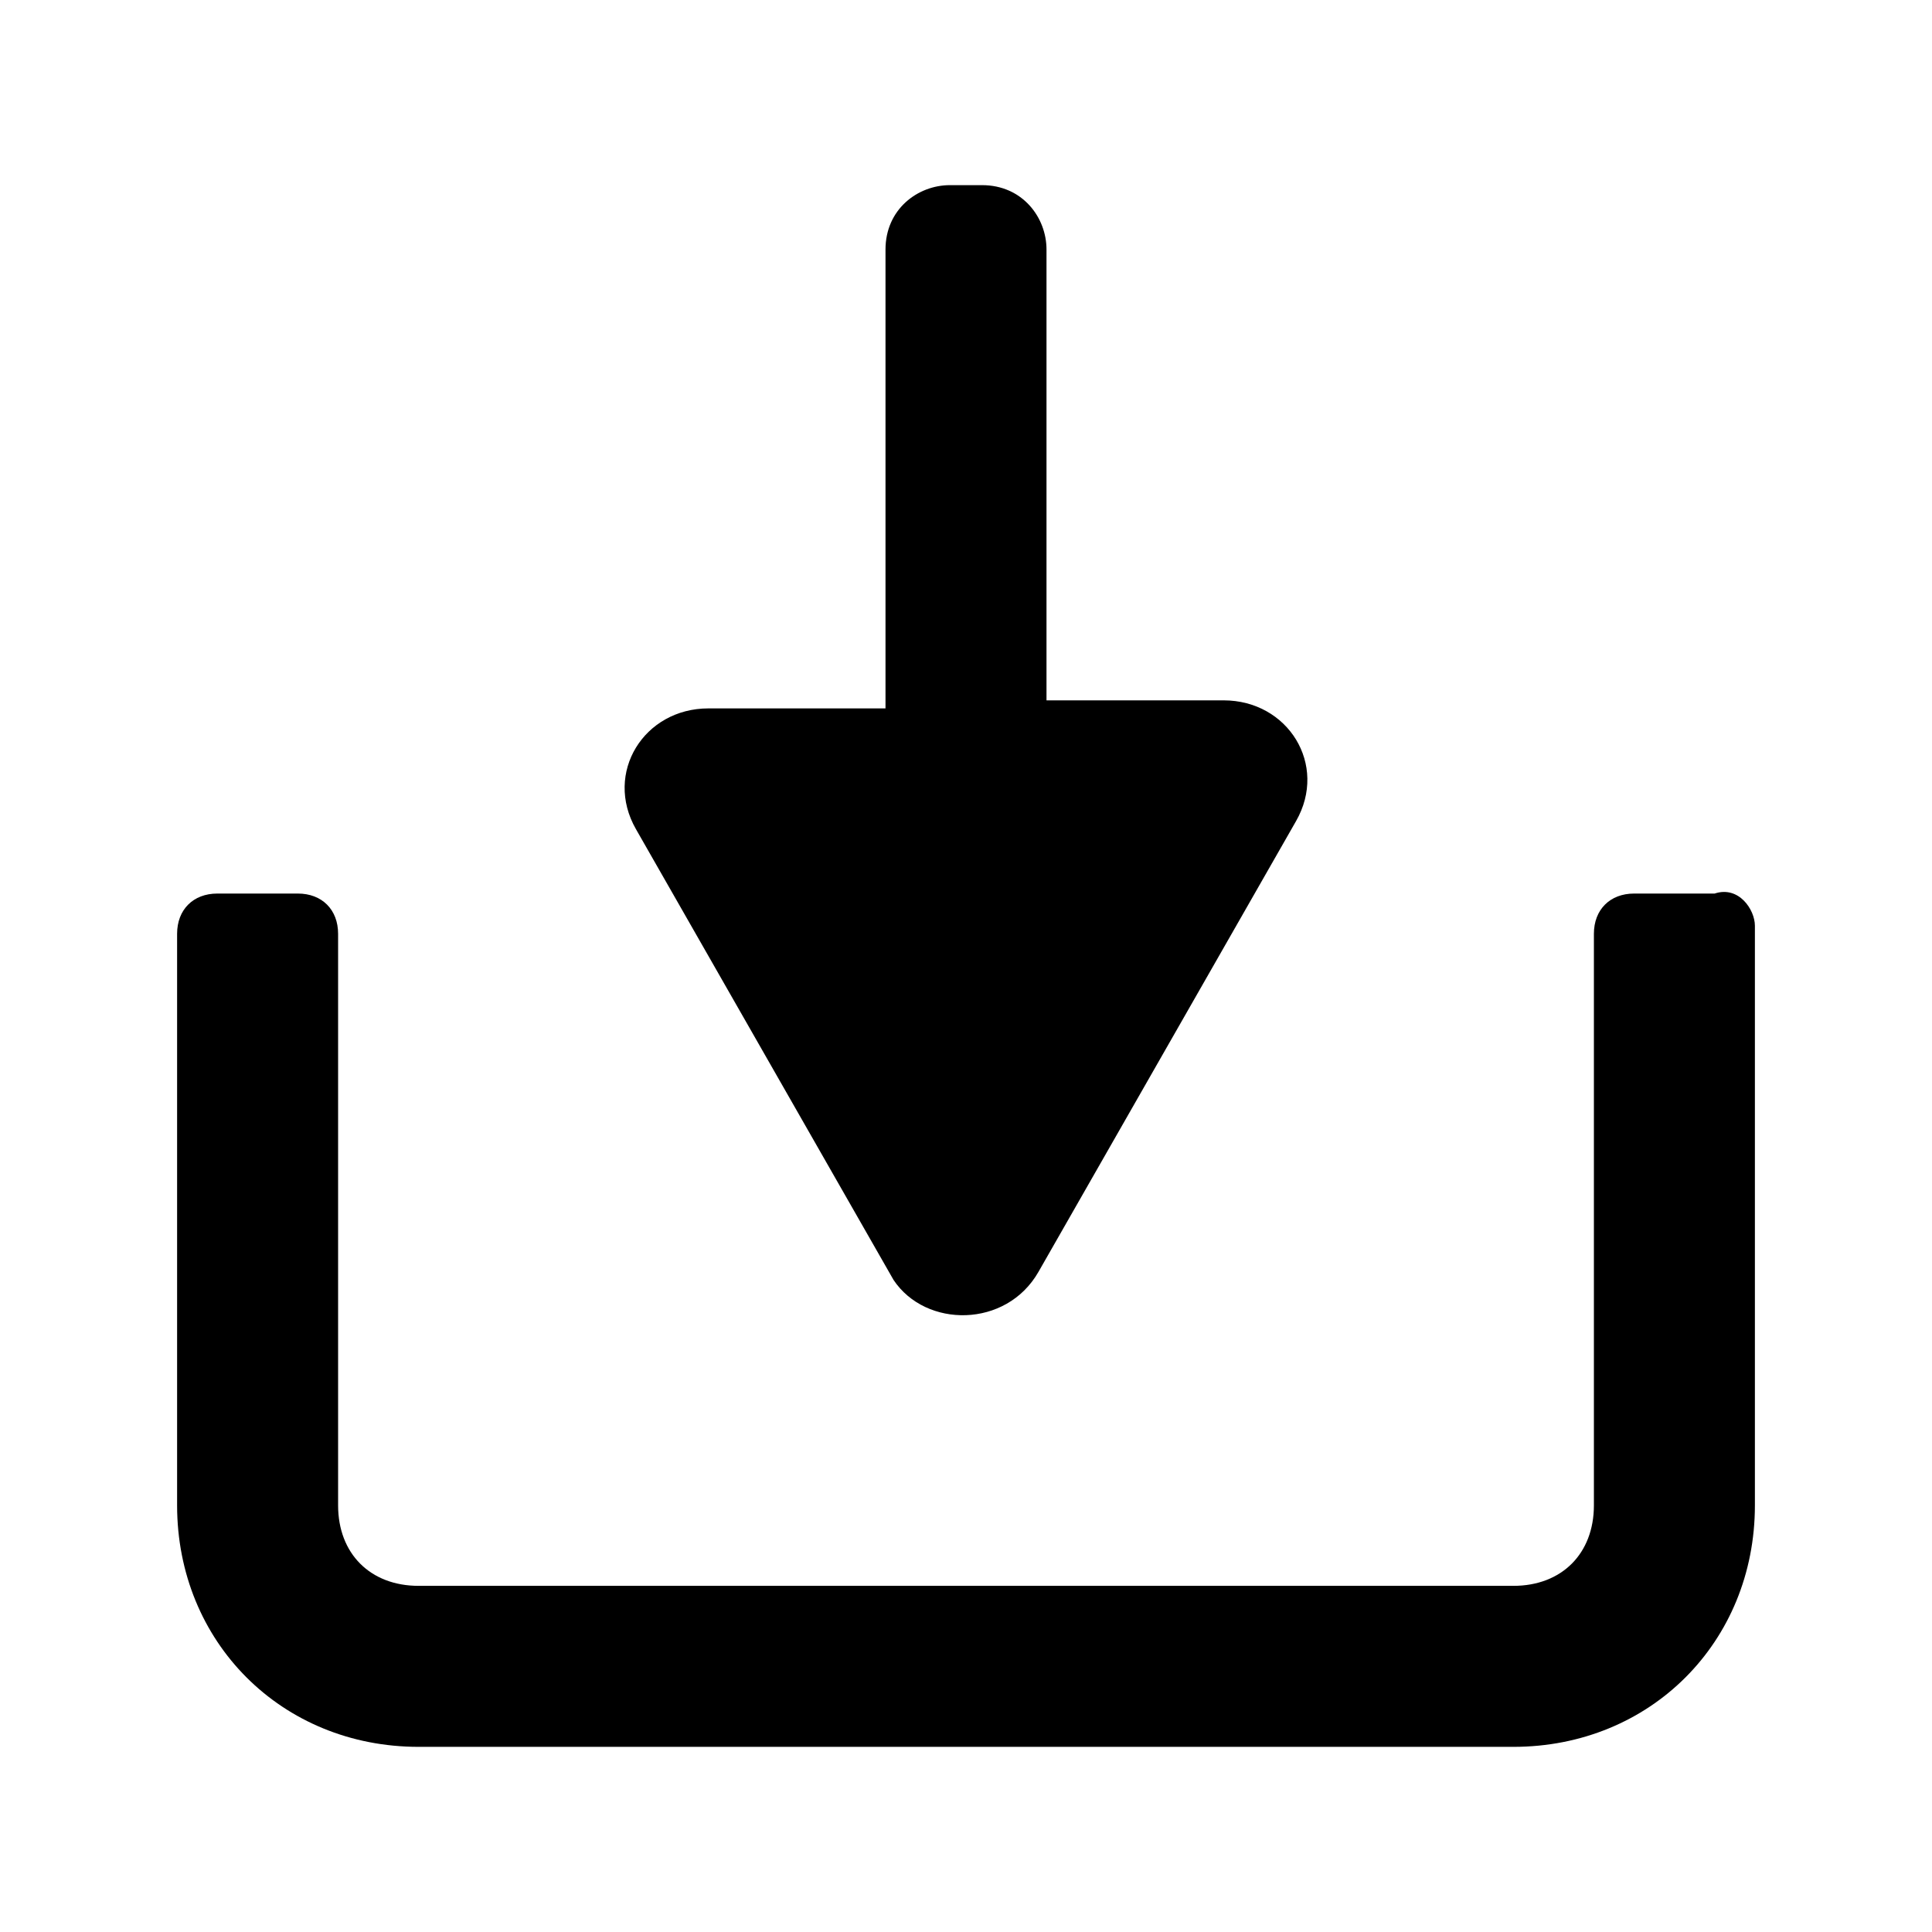
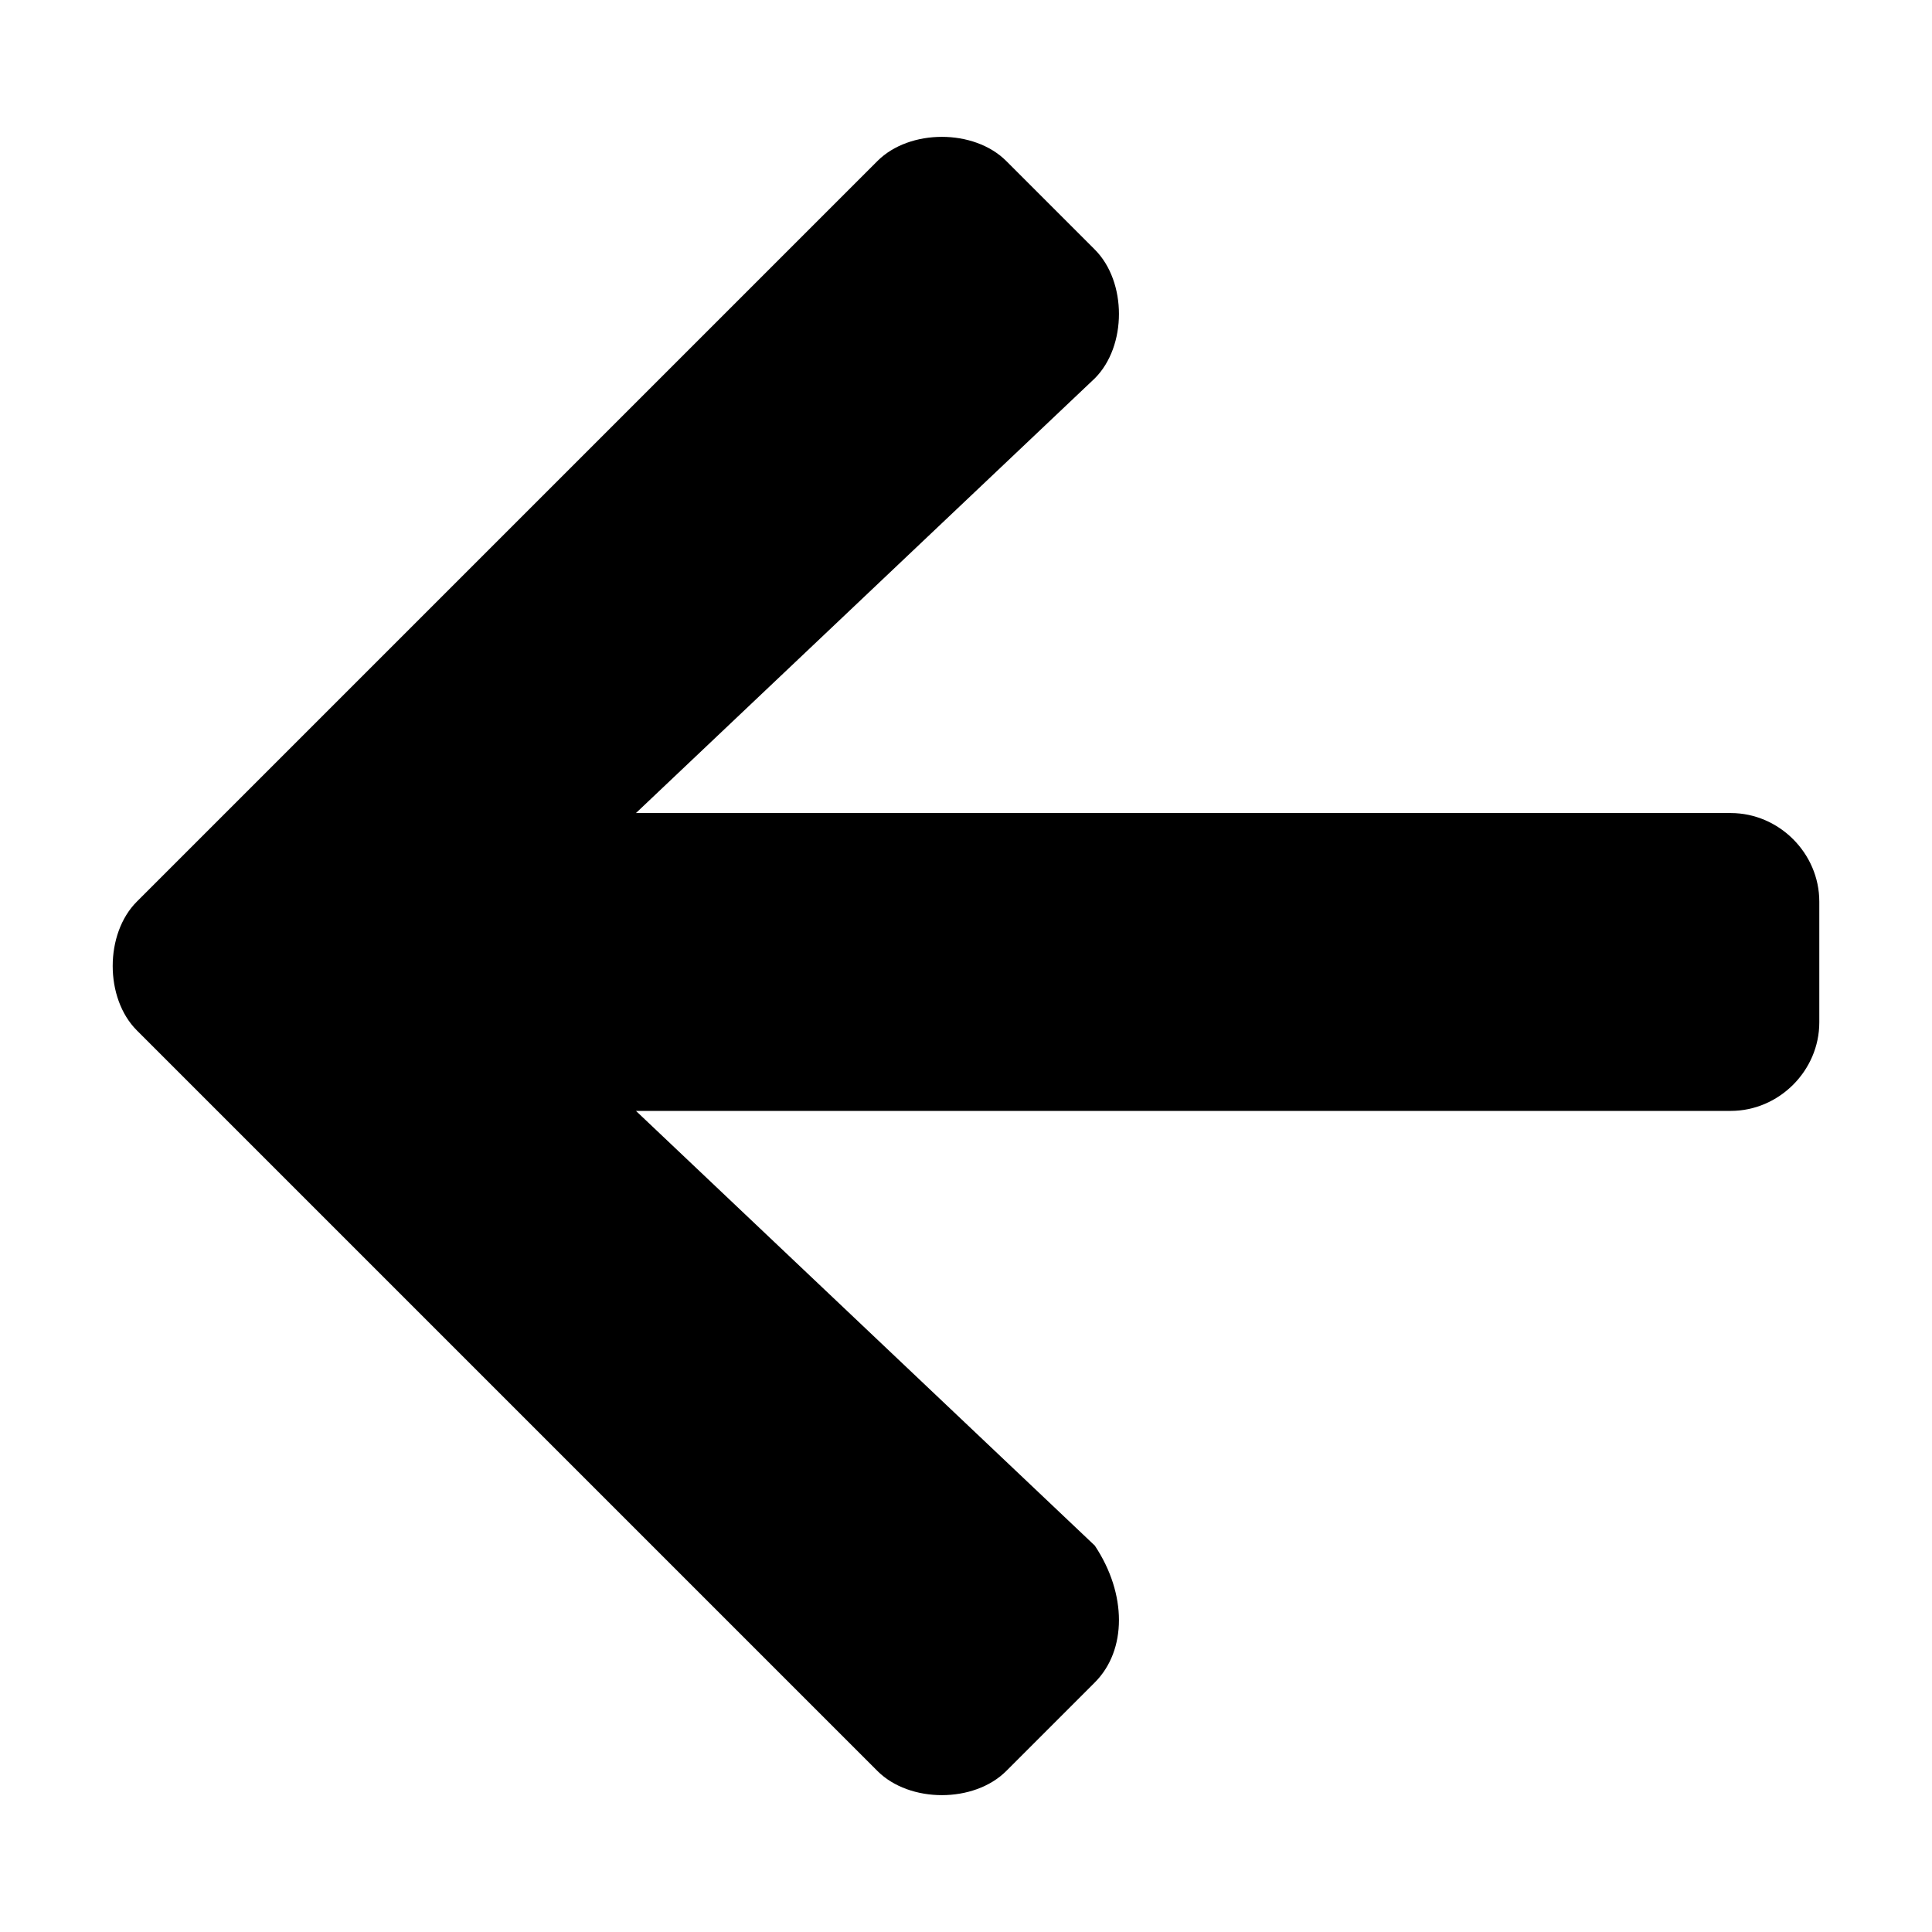
<svg xmlns="http://www.w3.org/2000/svg" version="1.1" id="Layer_1" x="0px" y="0px" viewBox="0 0 24 24" style="enable-background:new 0 0 24 24;" xml:space="preserve">
-   <g>
-     <path d="M21.8,11.5v7.2c0,1.7-1.3,3-3,3H5.2c-1.7,0-3-1.3-3-3v-7.1c0-0.3,0.2-0.5,0.5-0.5h1c0.3,0,0.5,0.2,0.5,0.5v7.1   c0,0.6,0.4,1,1,1h13.6c0.6,0,1-0.4,1-1v-7.1c0-0.3,0.2-0.5,0.5-0.5h1C21.6,11,21.8,11.3,21.8,11.5z" />
-   </g>
-   <path d="M12.9,15.8l3.2-5.6c0.4-0.7-0.1-1.5-0.9-1.5H13V3.1c0-0.4-0.3-0.8-0.8-0.8h-0.4c-0.4,0-0.8,0.3-0.8,0.8v5.7H8.8  c-0.8,0-1.3,0.8-0.9,1.5l3.2,5.6C11.5,16.5,12.5,16.5,12.9,15.8z" />
+   <path d="M13.6,20.9L12.5,22c-0.4,0.4-1.2,0.4-1.6,0l-9.2-9.2c-0.4-0.4-0.4-1.2,0-1.6L10.9,2c0.4-0.4,1.2-0.4,1.6,0l1.1,1.1  c0.4,0.4,0.4,1.2,0,1.6l-5.7,5.4h13.6c0.6,0,1.1,0.5,1.1,1.1v1.5c0,0.6-0.5,1.1-1.1,1.1H7.9l5.7,5.4C14,19.8,14,20.5,13.6,20.9  L13.6,20.9z" />
</svg>
